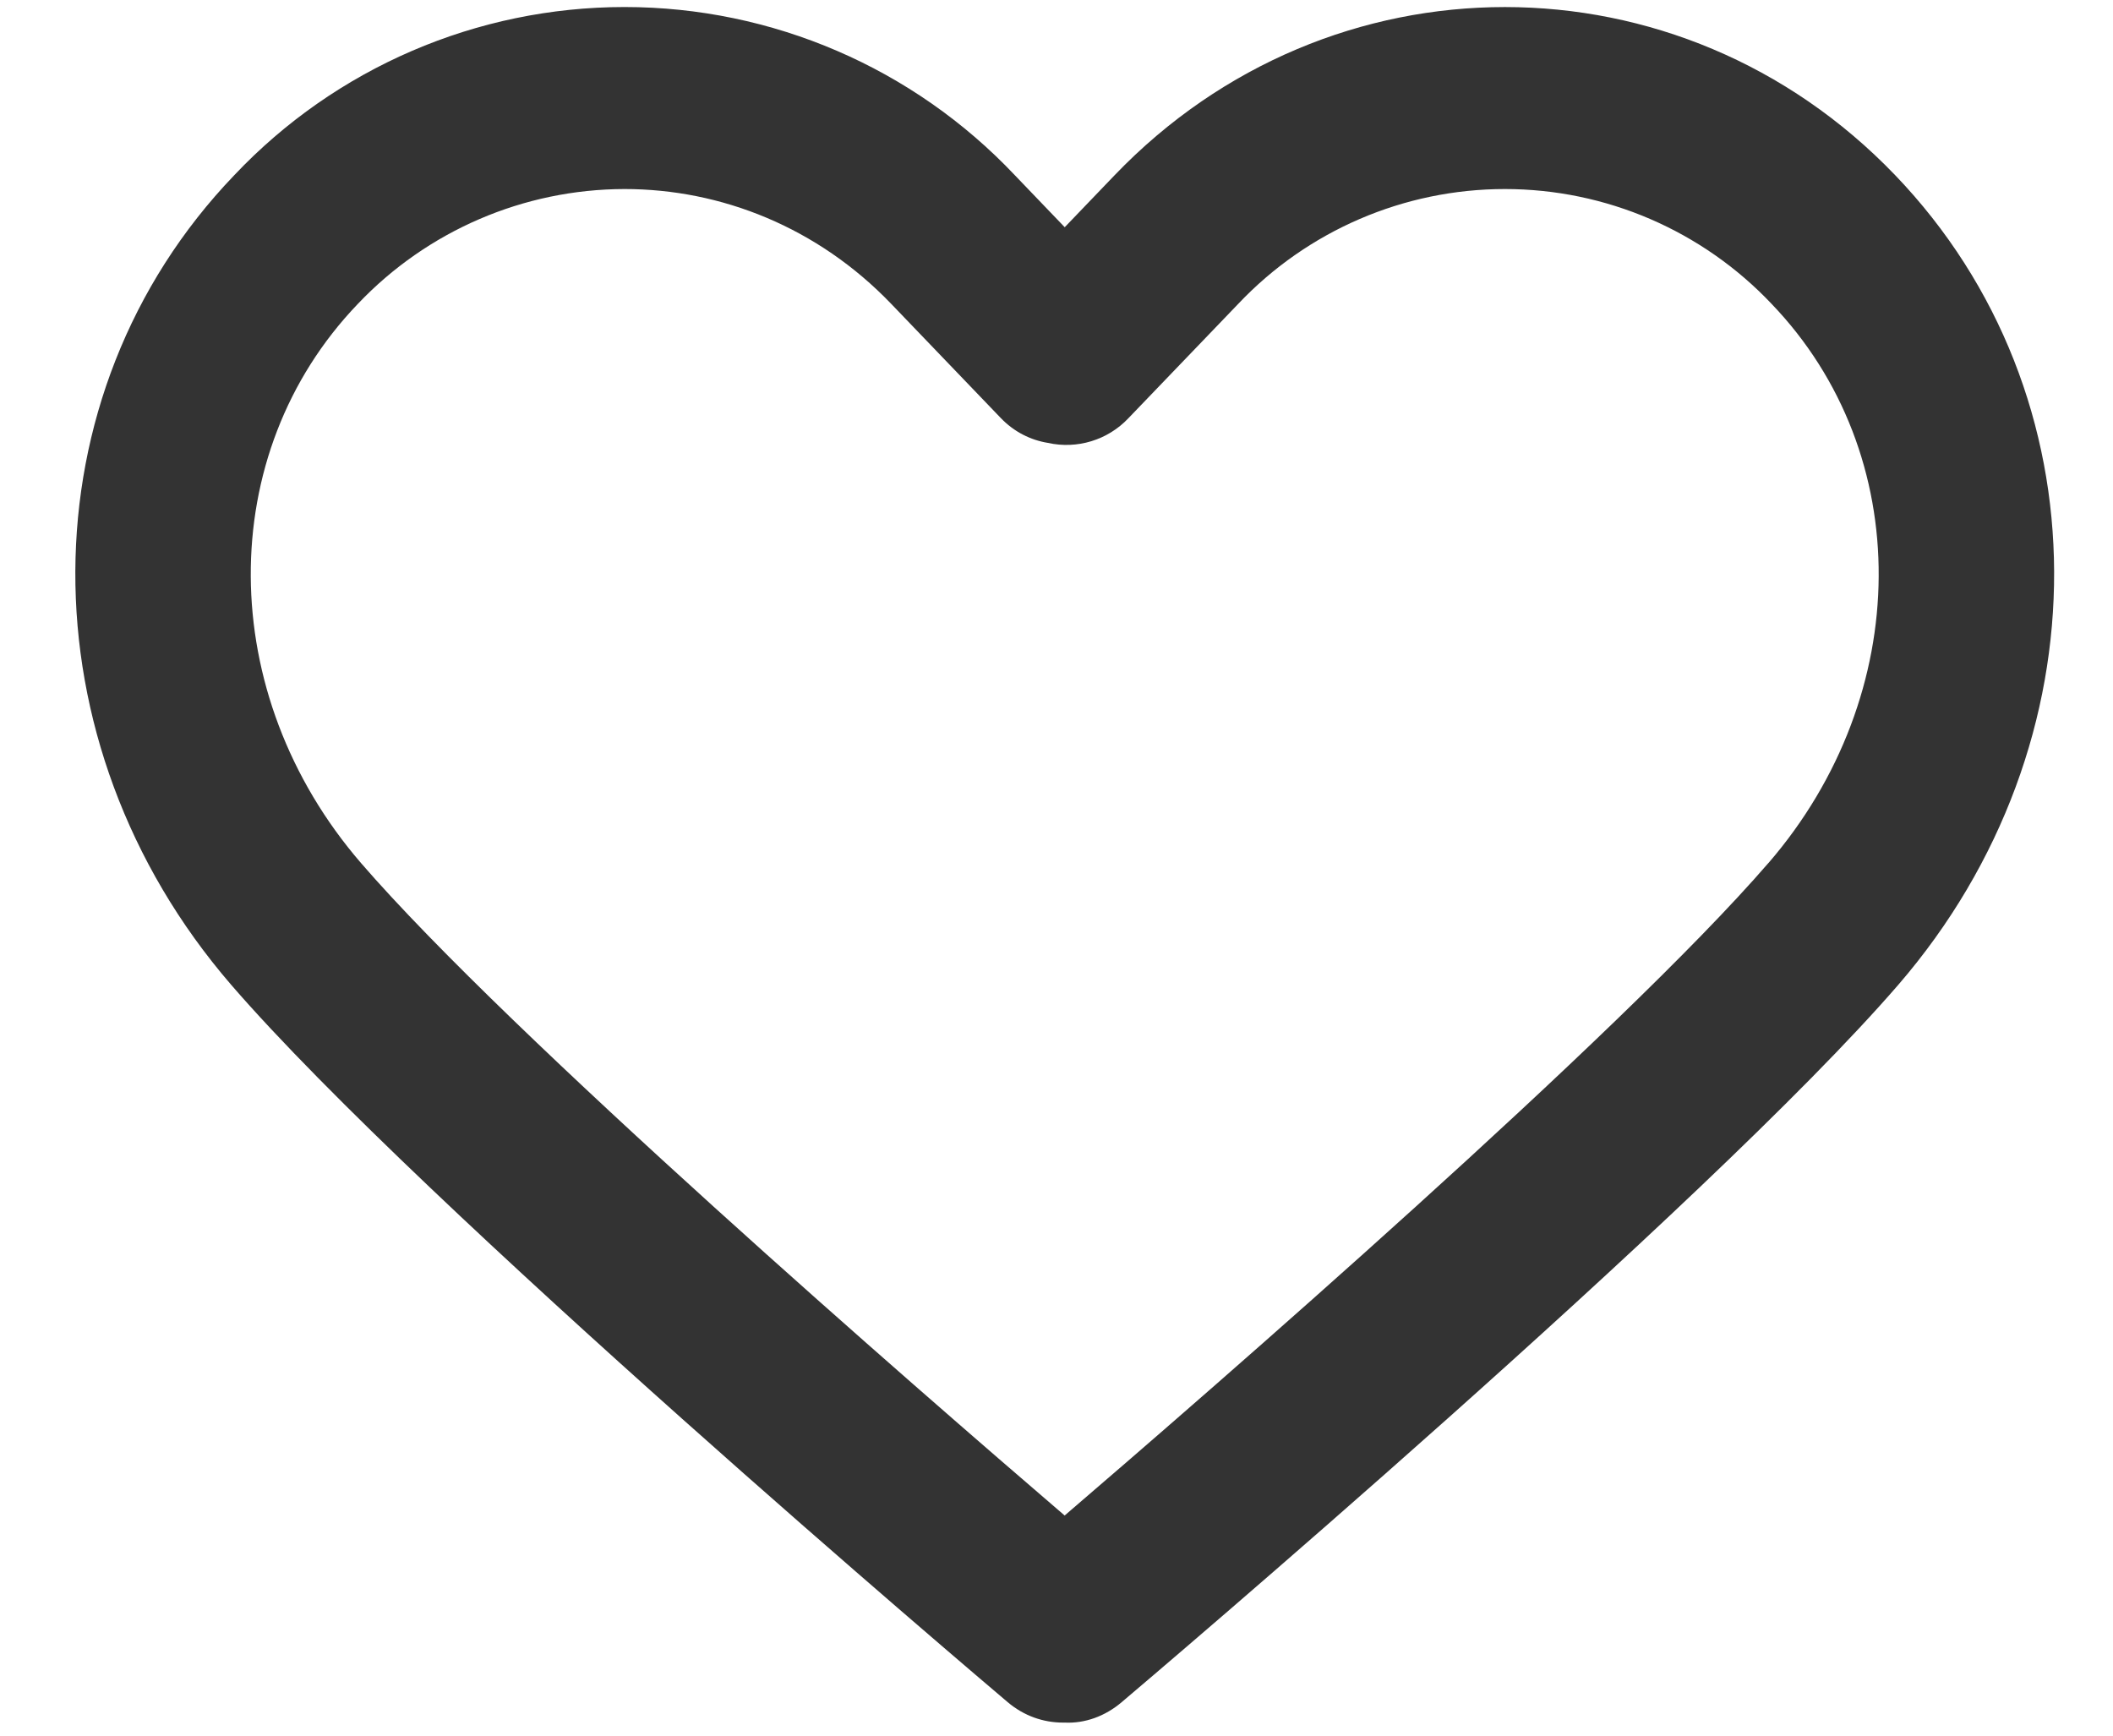
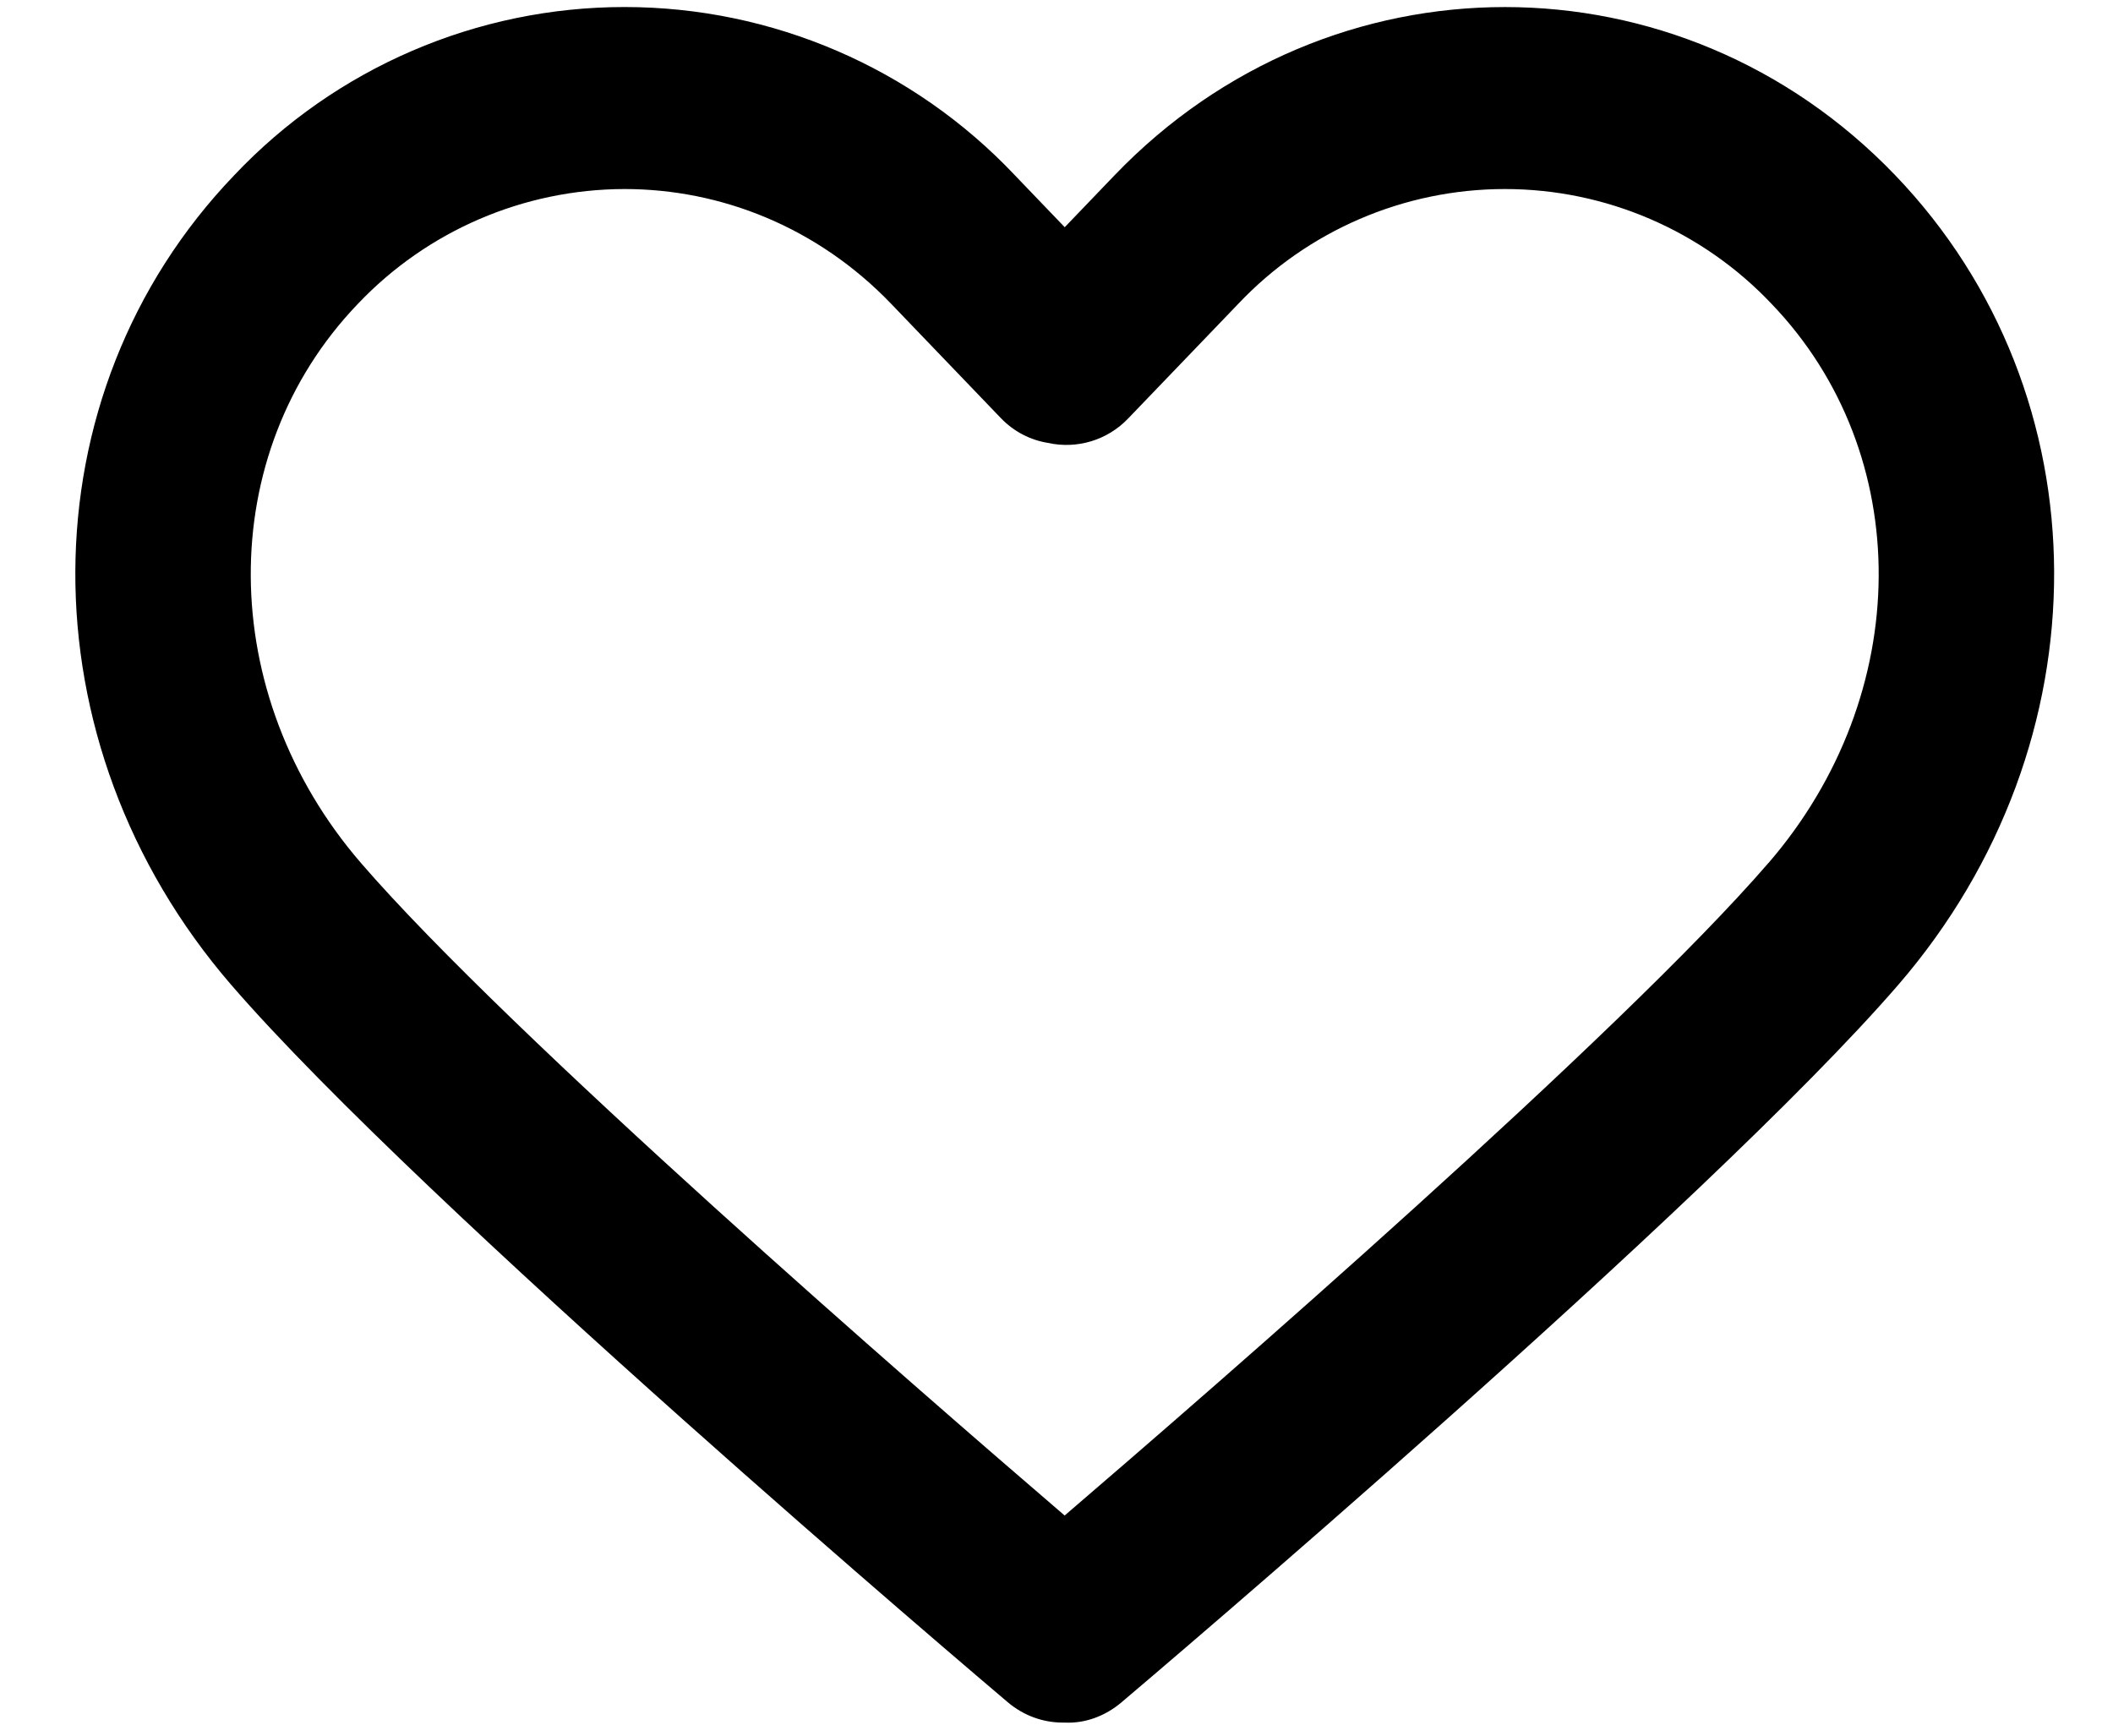
- <svg xmlns="http://www.w3.org/2000/svg" width="28" height="23" viewBox="0 0 28 23" fill="none">
-   <path d="M25.113 2.321c-2.851-2.97-7.49-2.97-10.342 0l-.662.69-.662-.69a7.115 7.115 0 00-10.342 0C.312 5.231.294 9.843 3.063 13.05c2.526 2.923 9.975 9.24 10.291 9.507.215.182.473.27.73.27h.024c.266.013.534-.082.755-.27.316-.267 7.766-6.583 10.293-9.508 2.768-3.206 2.75-7.818-.043-10.728zm-1.679 9.115c-1.969 2.28-7.382 6.98-9.326 8.647-1.943-1.667-7.355-6.367-9.324-8.646-1.932-2.237-1.95-5.422-.042-7.41a4.883 4.883 0 013.534-1.522c1.28 0 2.56.507 3.534 1.522l1.455 1.516c.174.18.392.289.621.326a1.13 1.13 0 001.065-.325l1.457-1.517a4.864 4.864 0 017.068 0c1.908 1.988 1.89 5.173-.042 7.41z" fill="#333" />
+ <svg xmlns="http://www.w3.org/2000/svg" width="28" height="23" viewBox="0 0 28 23">
+   <path d="M25.113 2.321c-2.851-2.97-7.49-2.97-10.342 0l-.662.69-.662-.69a7.115 7.115 0 00-10.342 0C.312 5.231.294 9.843 3.063 13.05c2.526 2.923 9.975 9.24 10.291 9.507.215.182.473.27.73.27h.024c.266.013.534-.082.755-.27.316-.267 7.766-6.583 10.293-9.508 2.768-3.206 2.75-7.818-.043-10.728zm-1.679 9.115c-1.969 2.28-7.382 6.98-9.326 8.647-1.943-1.667-7.355-6.367-9.324-8.646-1.932-2.237-1.95-5.422-.042-7.41a4.883 4.883 0 013.534-1.522c1.28 0 2.56.507 3.534 1.522l1.455 1.516c.174.18.392.289.621.326a1.13 1.13 0 001.065-.325l1.457-1.517a4.864 4.864 0 017.068 0c1.908 1.988 1.89 5.173-.042 7.41z" />
</svg>
